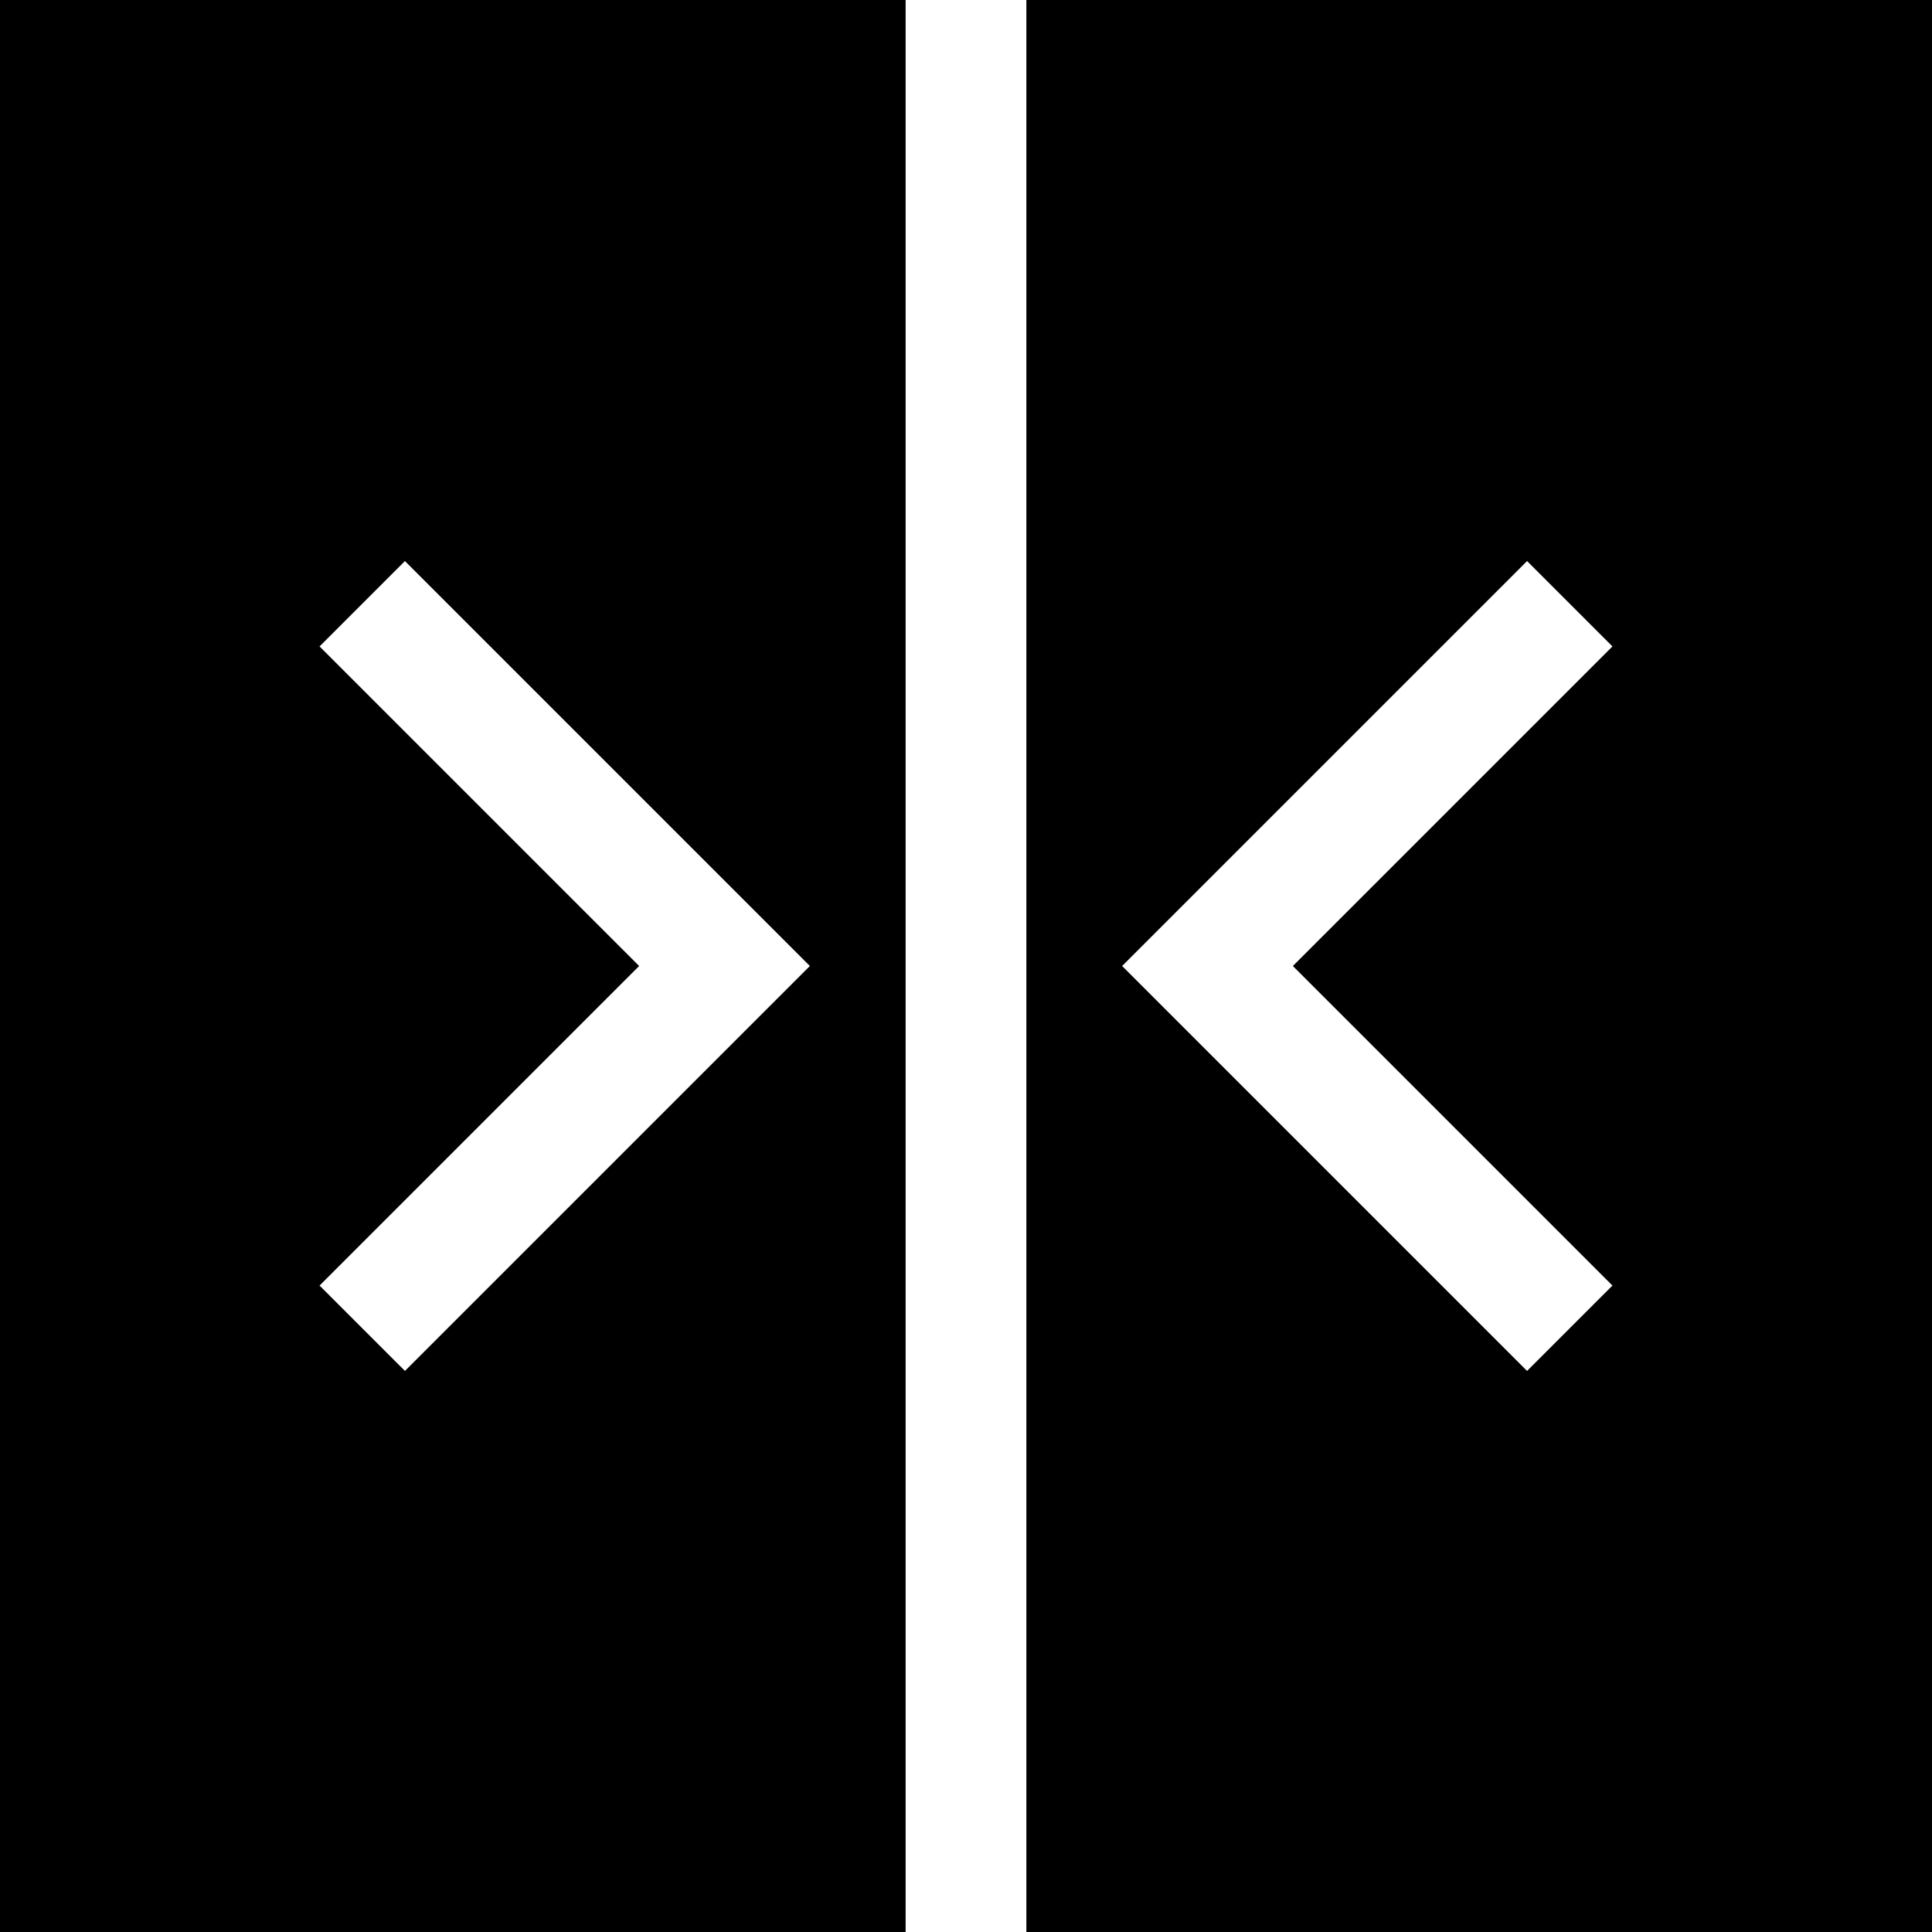
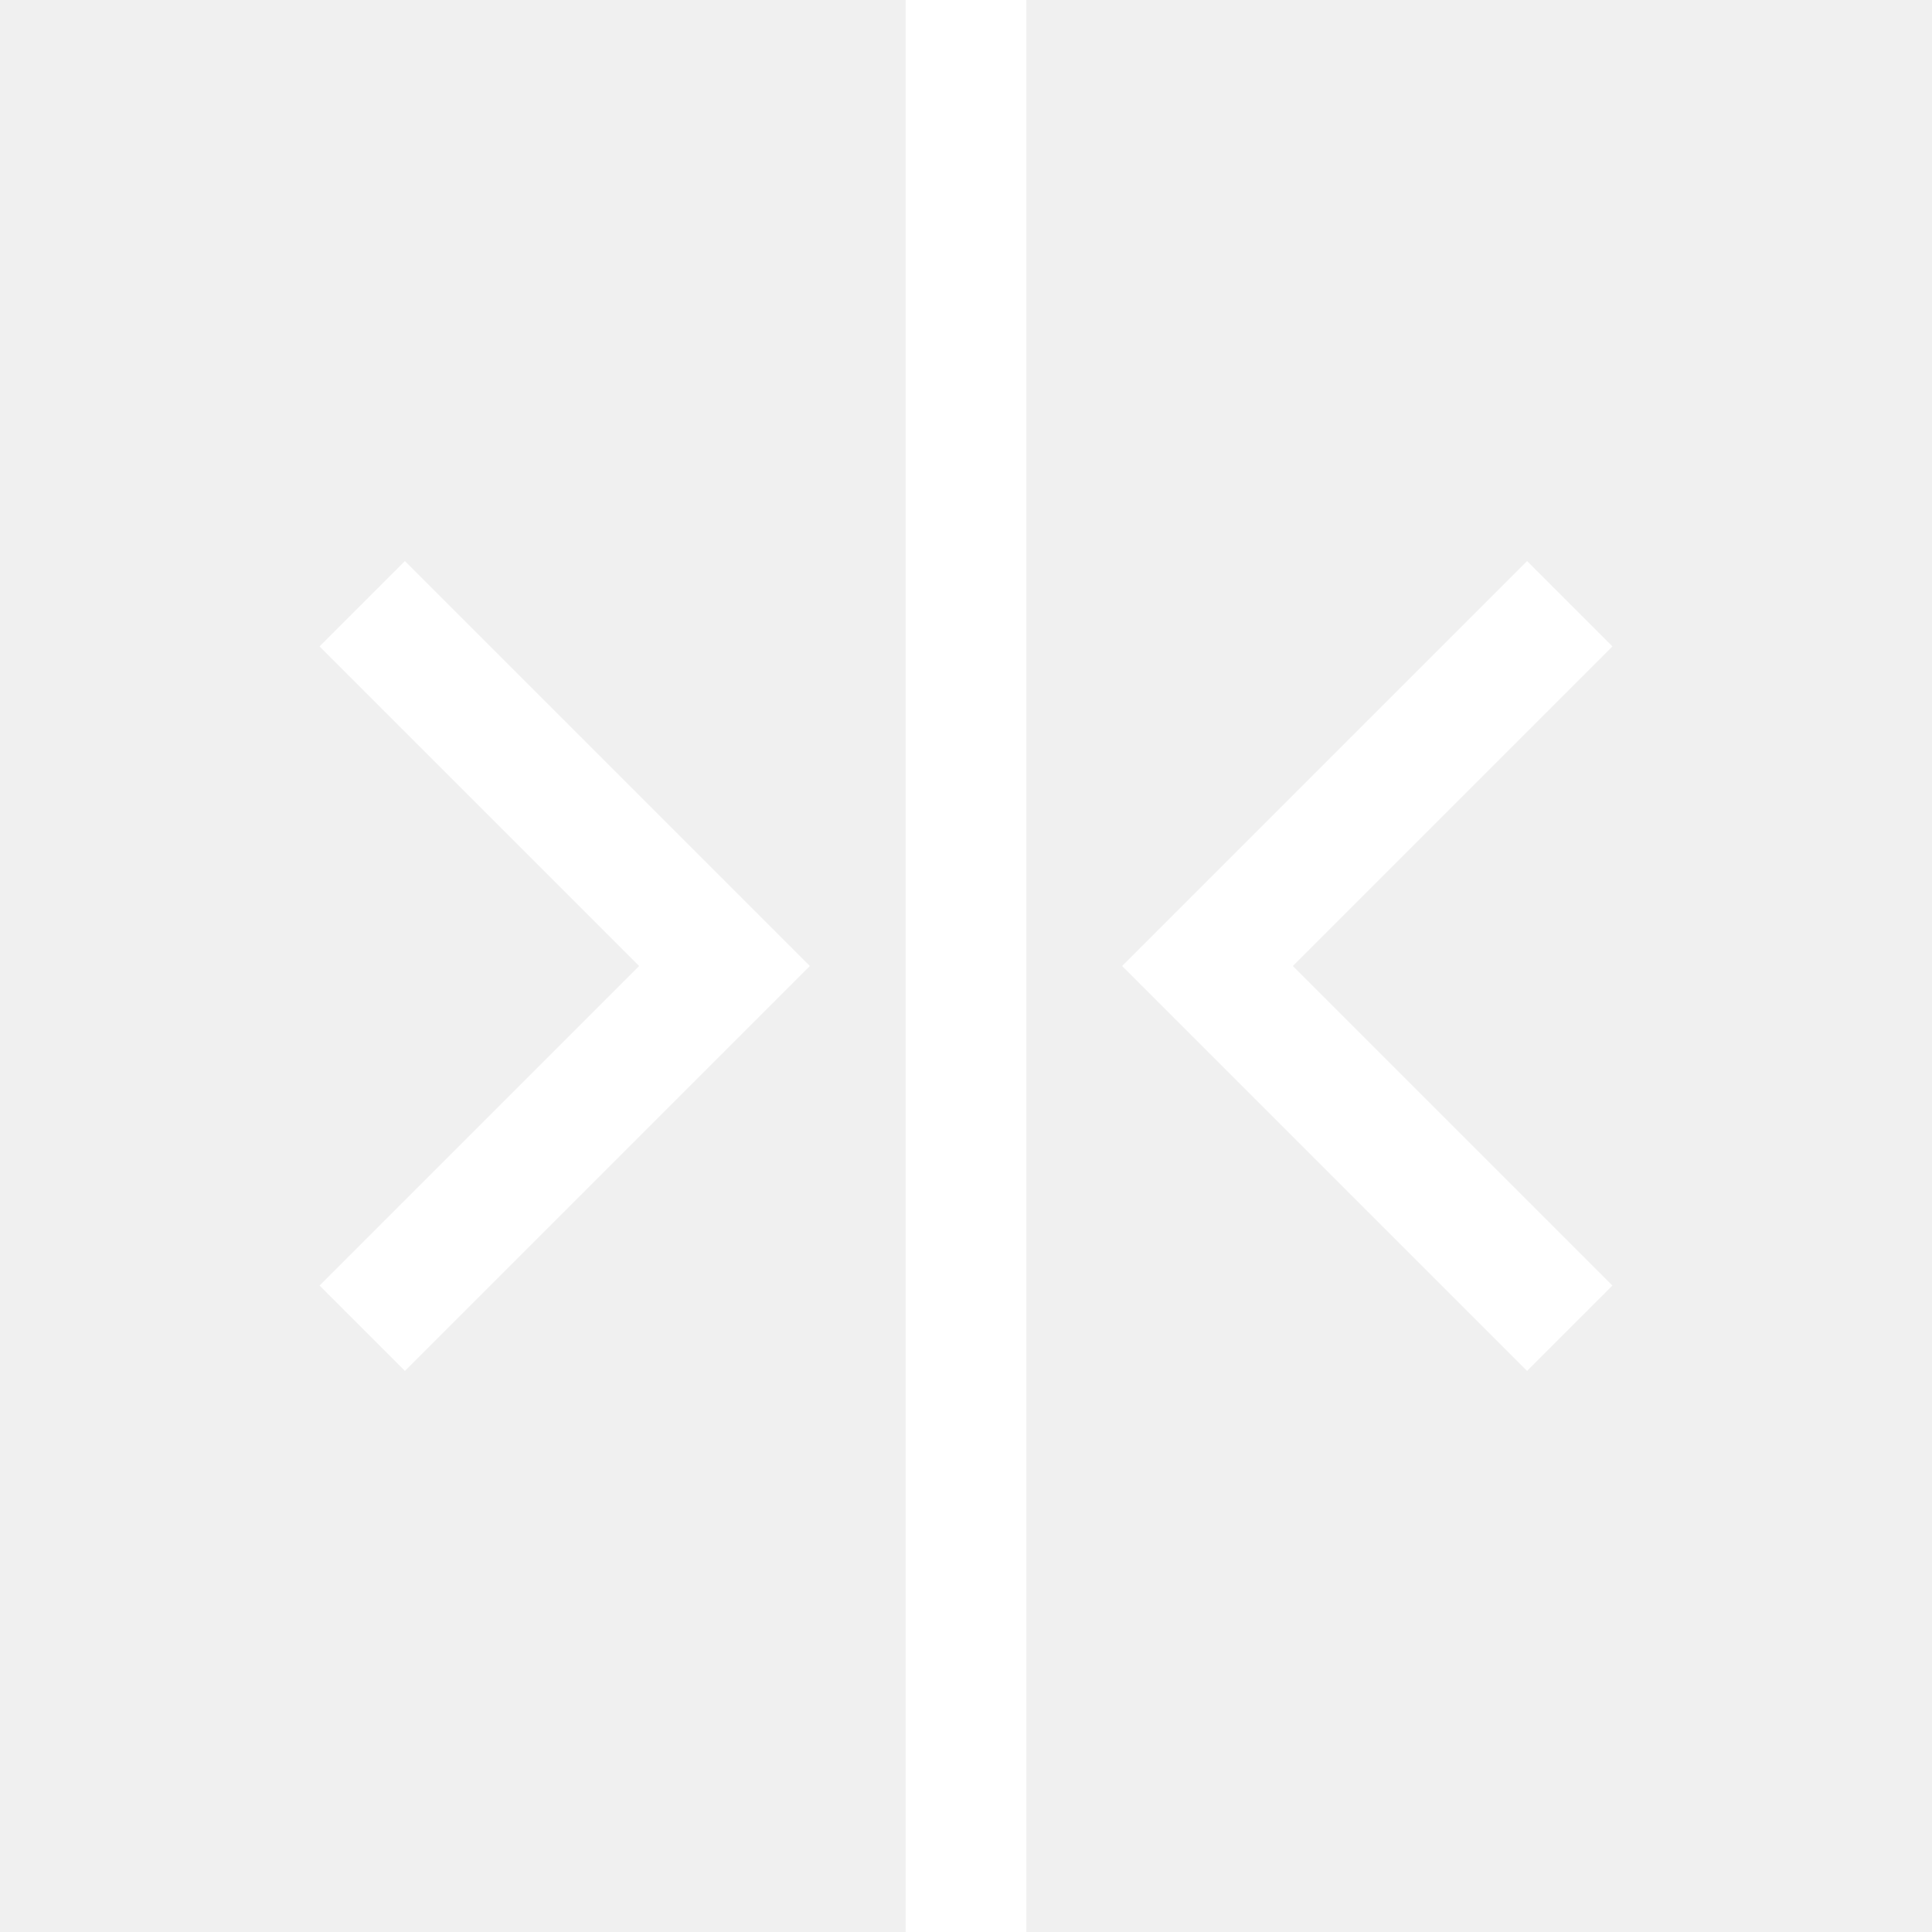
<svg xmlns="http://www.w3.org/2000/svg" height="32" viewBox="0 0 32 32" width="32">
-   <rect x="0" y="0" width="32" height="32" stroke="none" fill="black" />
  <polyline points="6,10 12,16 6,22" stroke="white" stroke-width="2" fill="none" />
  <polyline points="26,10 20,16 26,22" stroke="white" stroke-width="2" fill="none" />
  <line x1="16" y1="0" x2="16" y2="32" stroke="white" stroke-width="2" fill="none" />
</svg>
